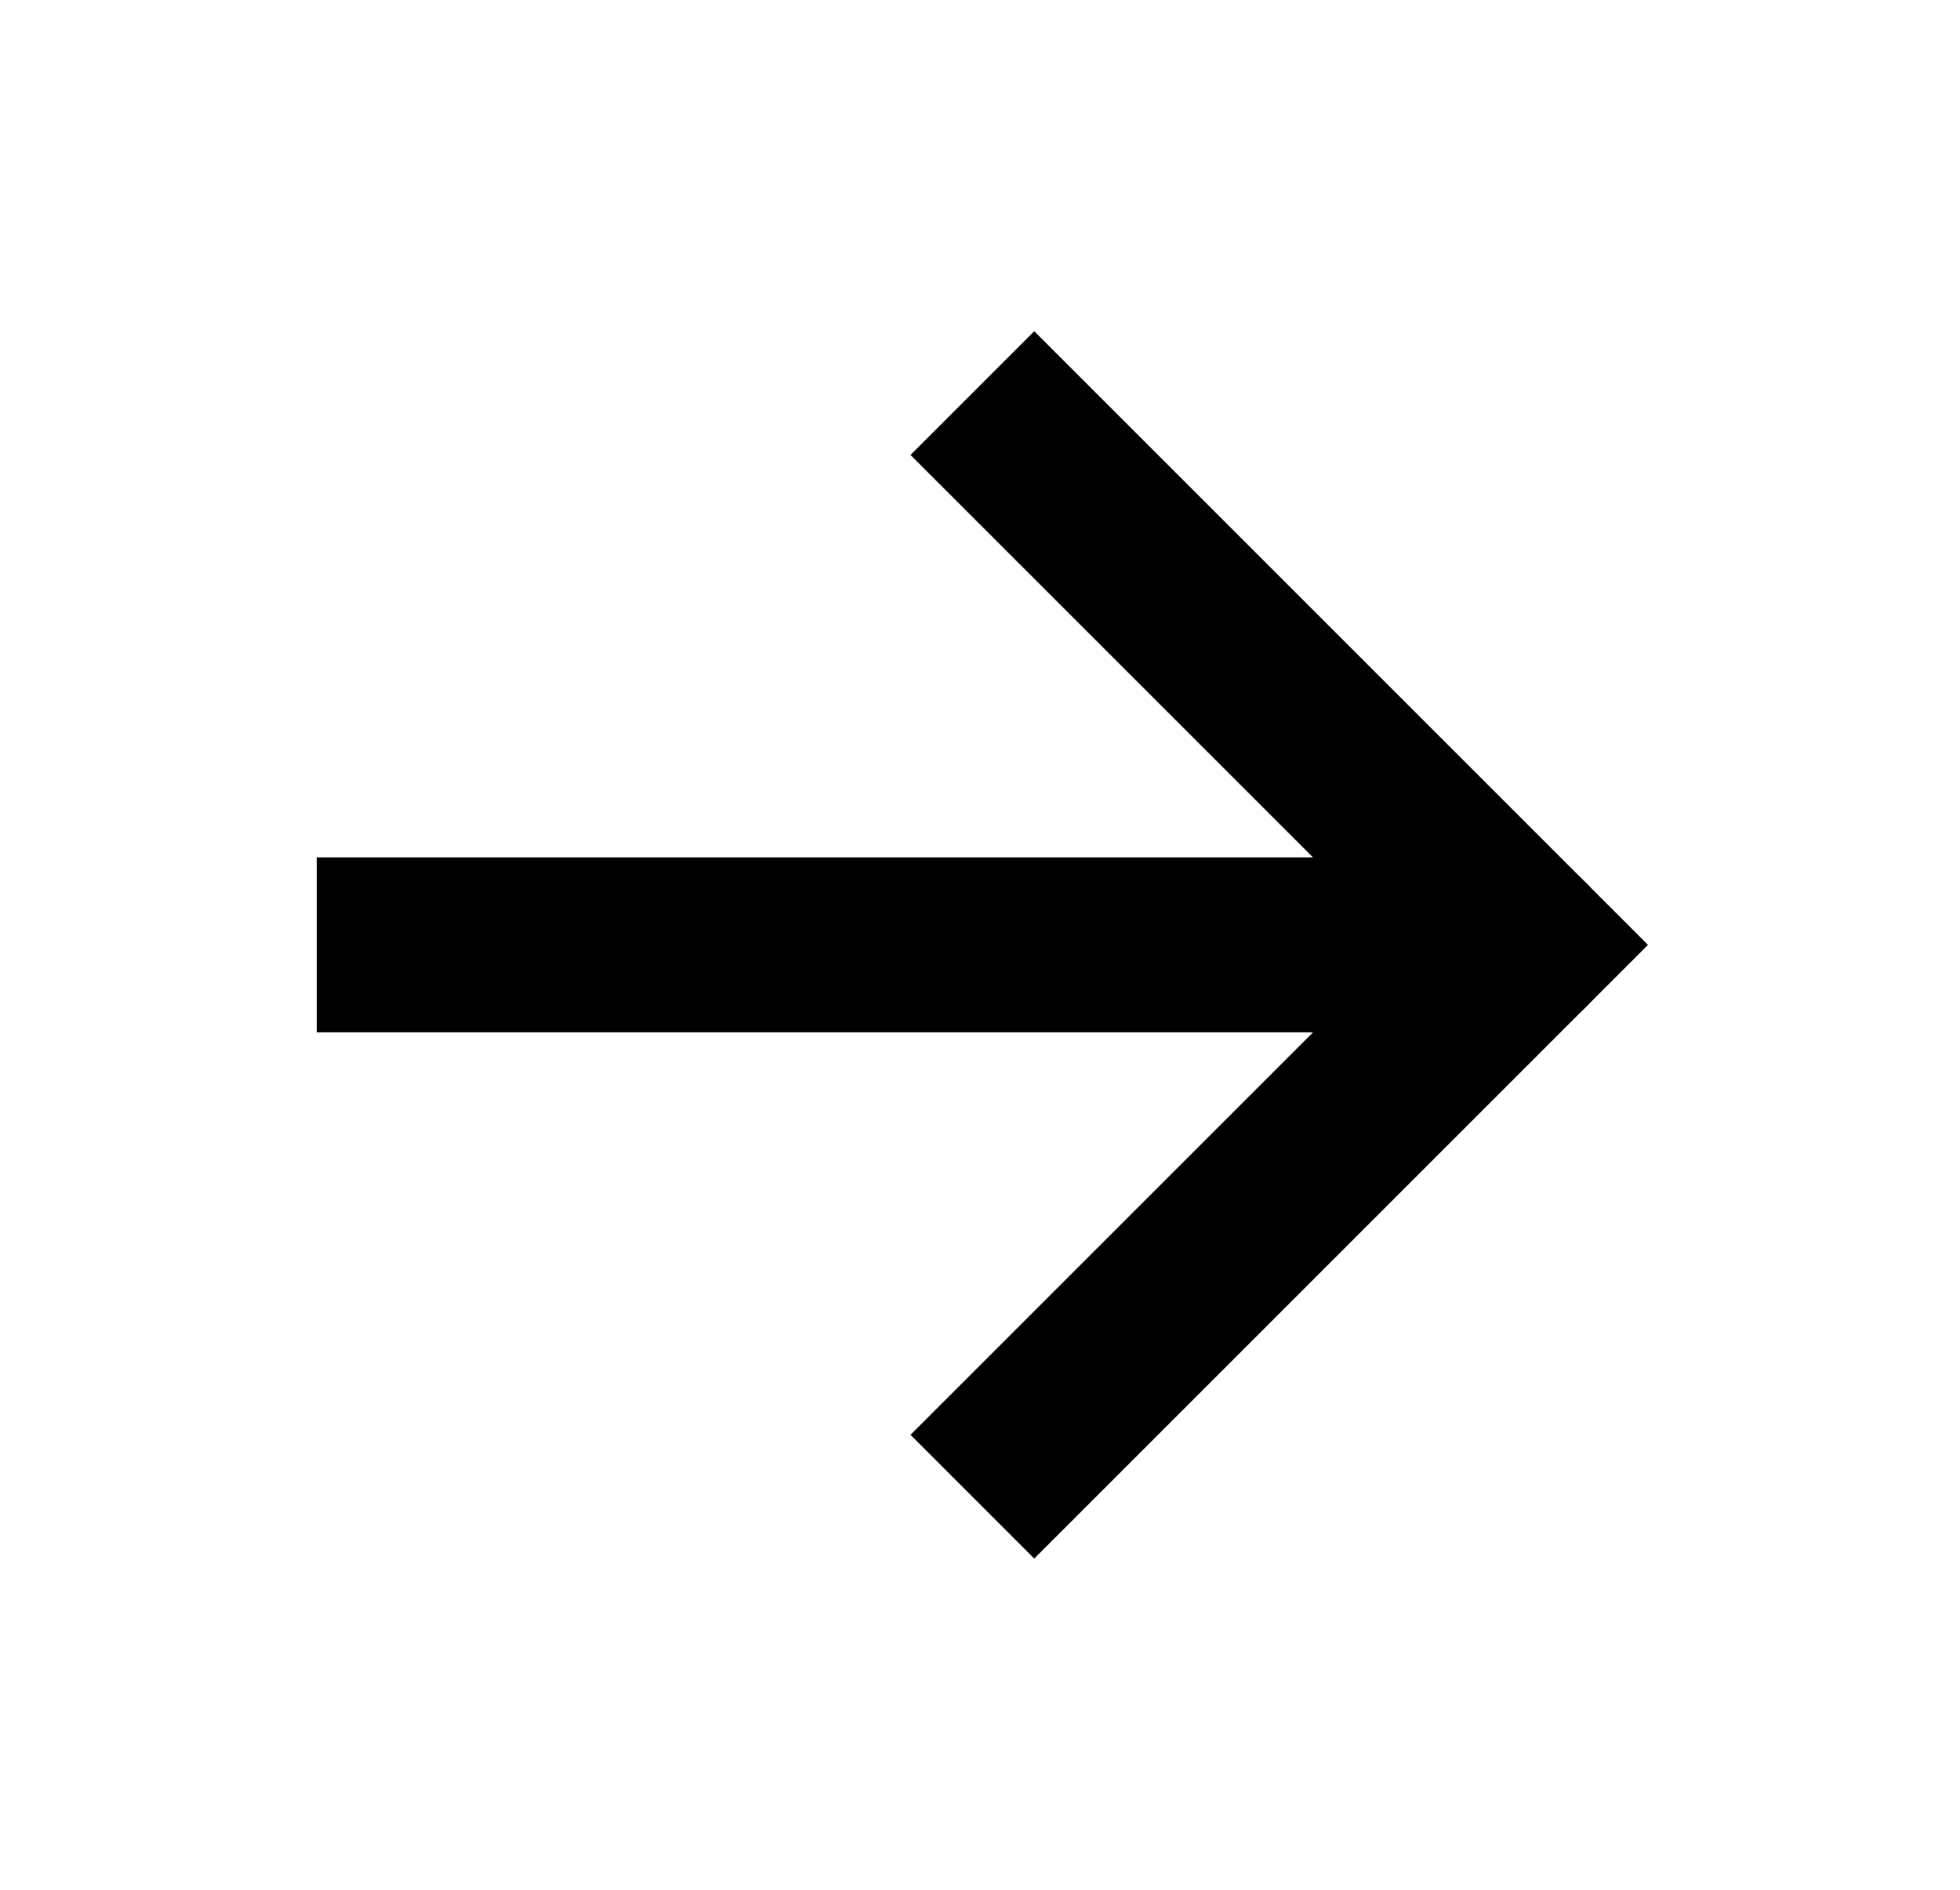
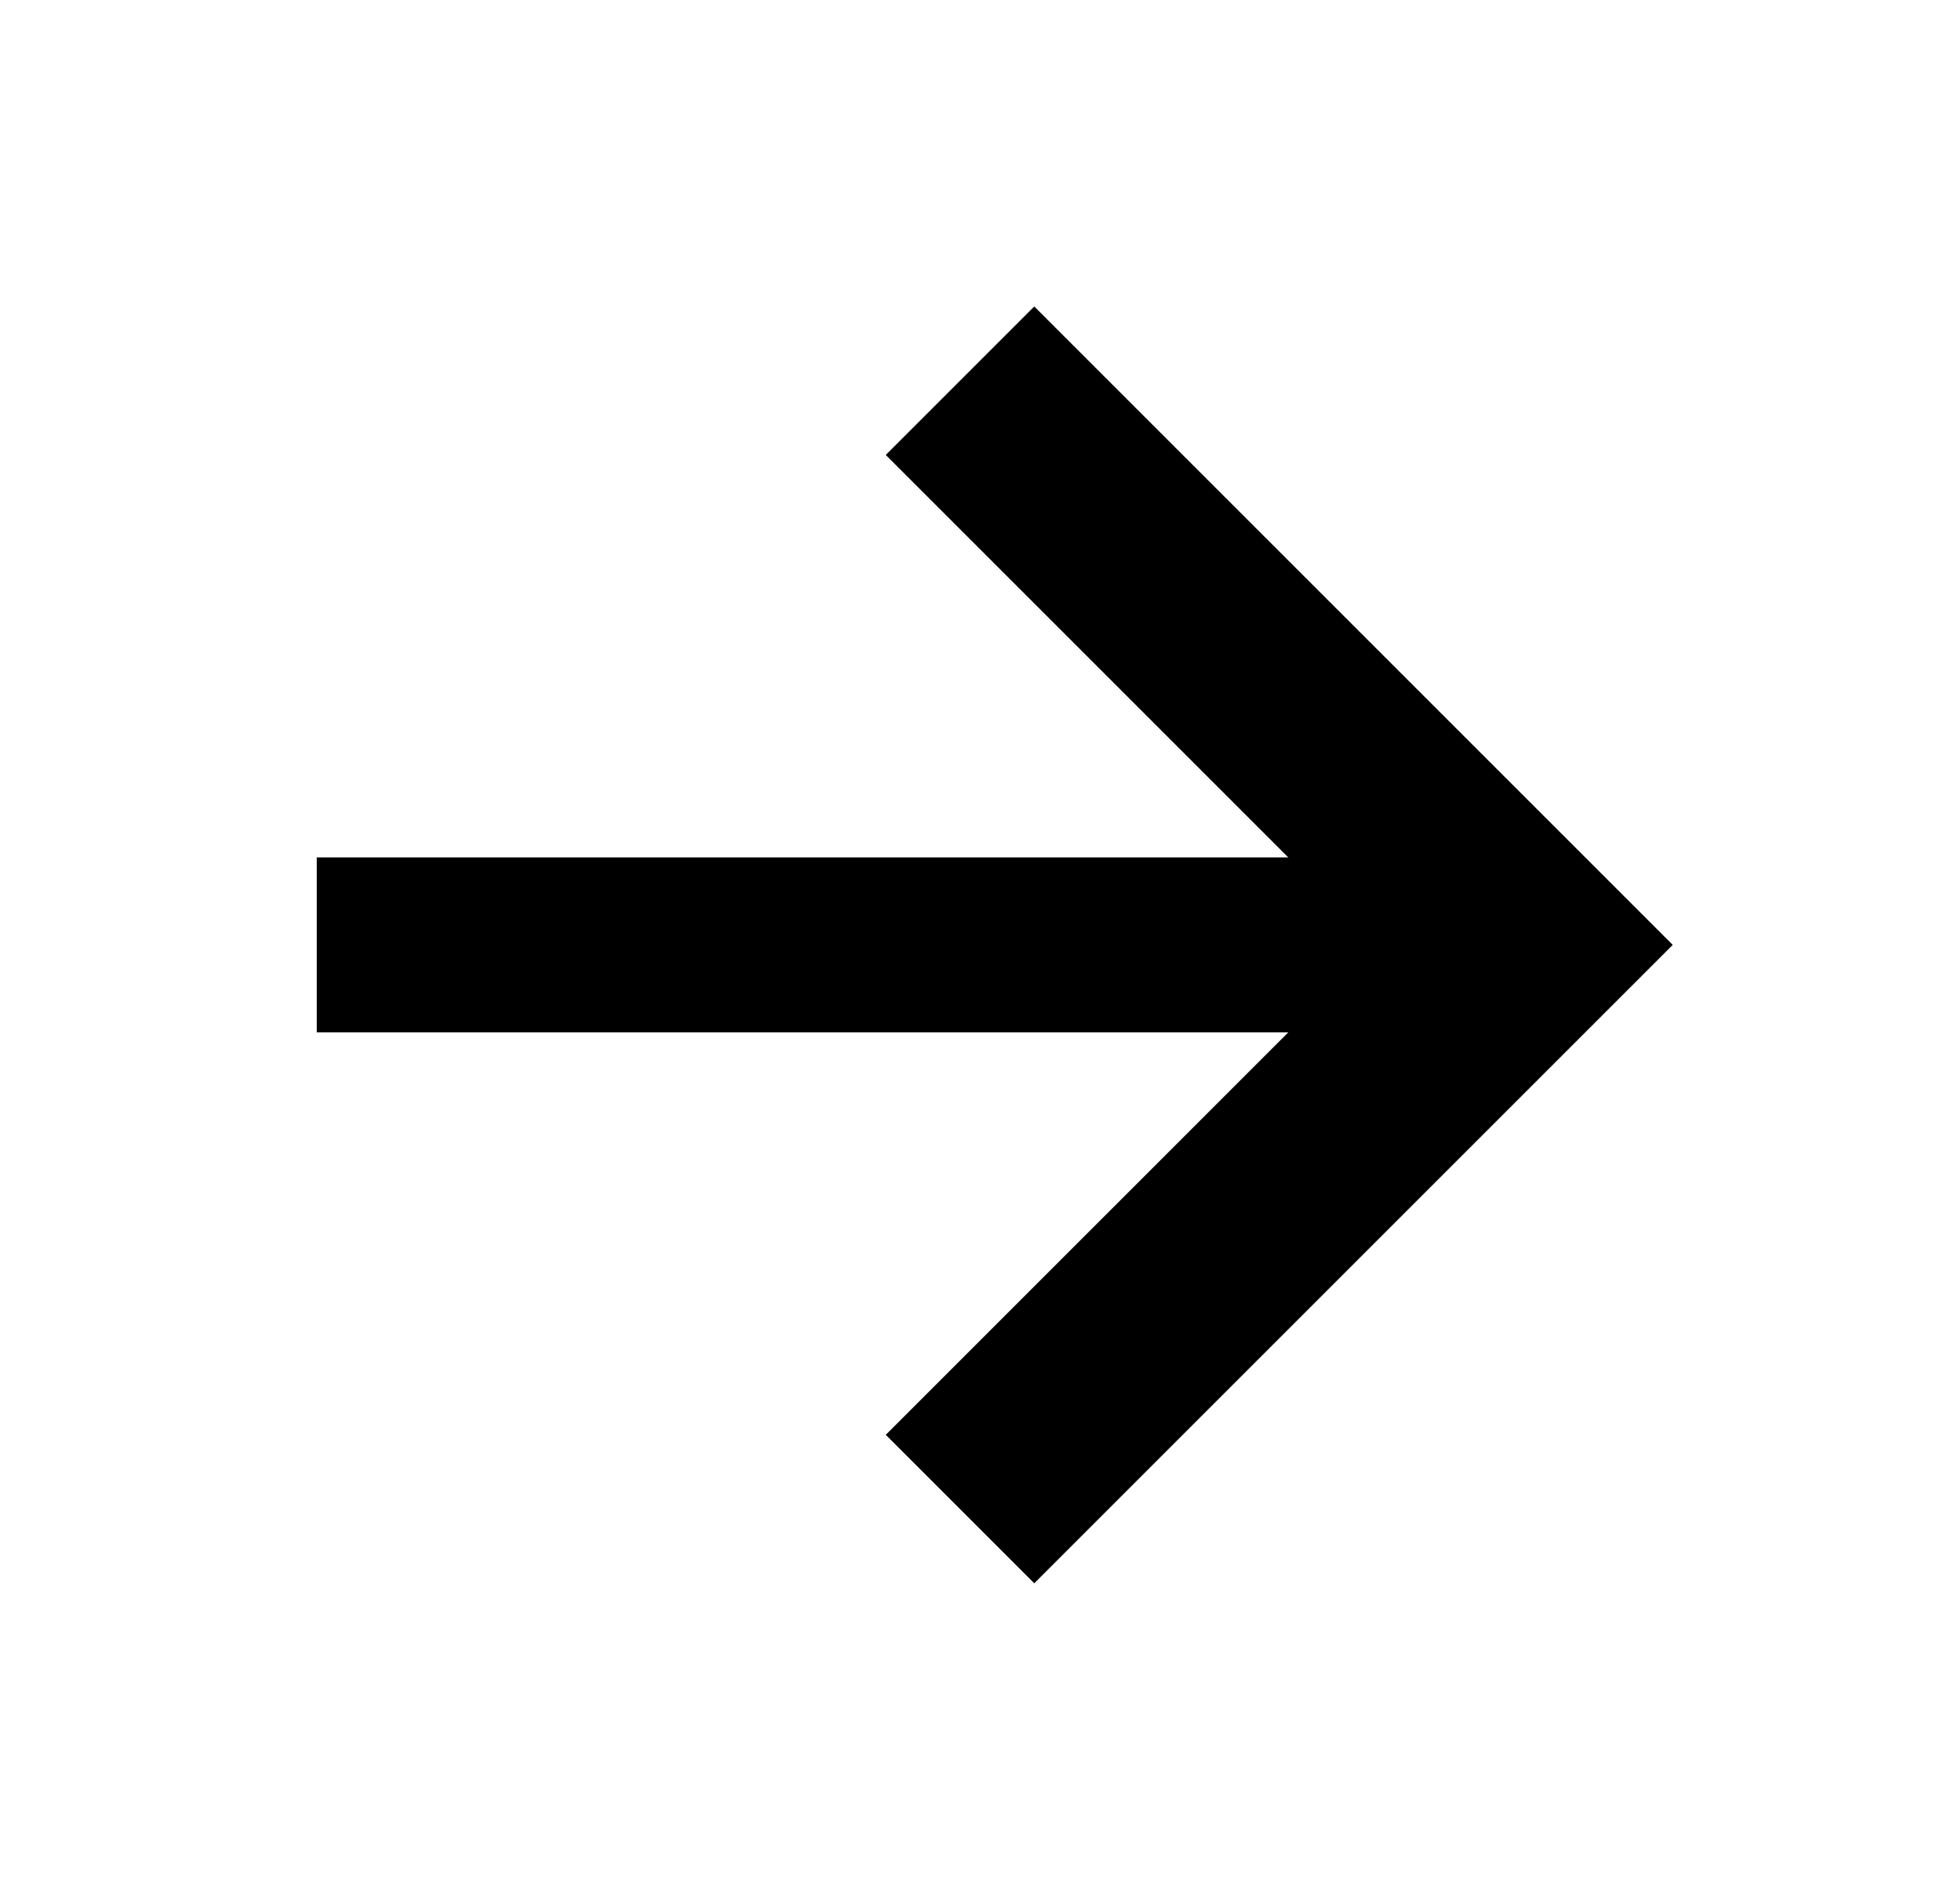
<svg xmlns="http://www.w3.org/2000/svg" aria-hidden="true" role="img" viewBox="0 0 28 27" fill="none">
-   <path d="M21.775 14.75C22.466 14.75 23.025 14.19 23.025 13.5C23.025 12.81 22.466 12.25 21.775 12.25L21.775 14.75ZM5.775 12.25L4.525 12.25L4.525 14.75L5.775 14.75L5.775 12.25ZM21.775 12.25L5.775 12.25L5.775 14.75L21.775 14.75L21.775 12.25Z" fill="currentColor" />
-   <path d="M14.775 6.5L21.775 13.5L14.775 20.5" stroke="currentColor" stroke-width="2.5" stroke-linecap="square" />
+   <path stroke="3" d="M21.775 14.75C22.466 14.75 23.025 14.19 23.025 13.5C23.025 12.81 22.466 12.25 21.775 12.25L21.775 14.75ZM5.775 12.25L4.525 12.25L4.525 14.75L5.775 14.75L5.775 12.25ZM21.775 12.25L5.775 12.25L5.775 14.75L21.775 14.75L21.775 12.25Z" fill="currentColor" />
+   <path d="M14.775 6.5L21.775 13.5L14.775 20.5" stroke="currentColor" stroke-width="3" stroke-linecap="square" />
</svg>
